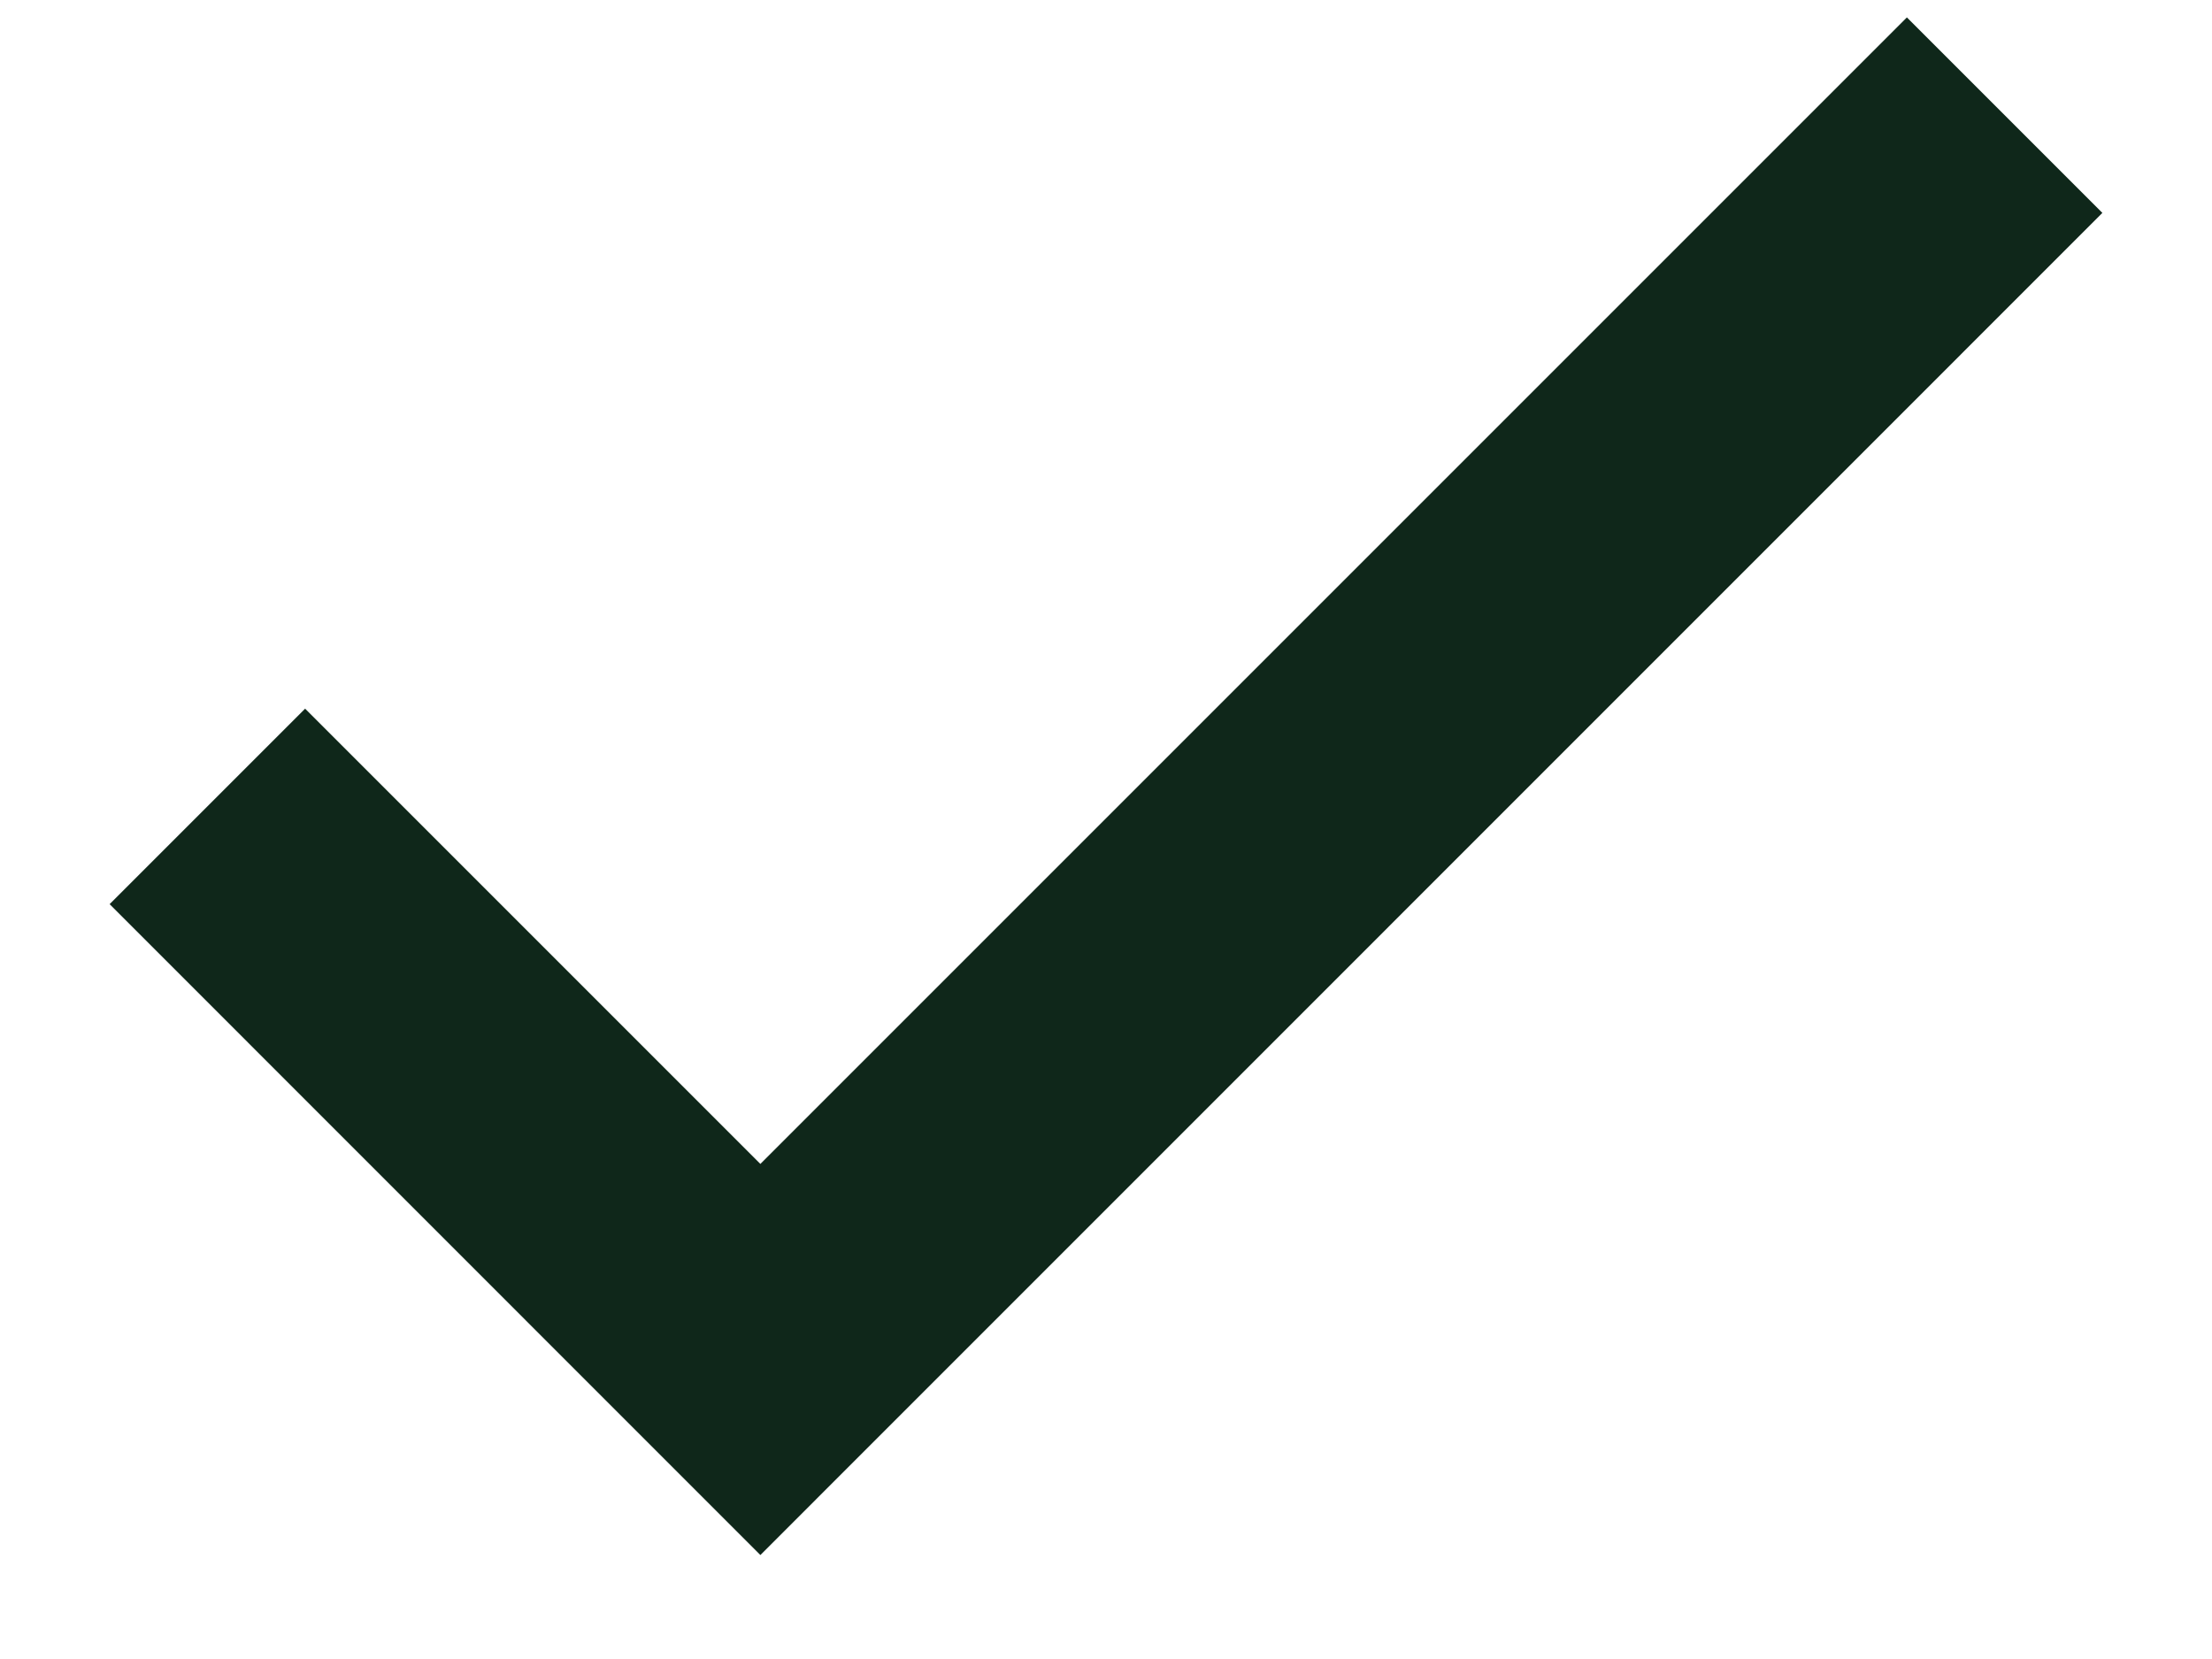
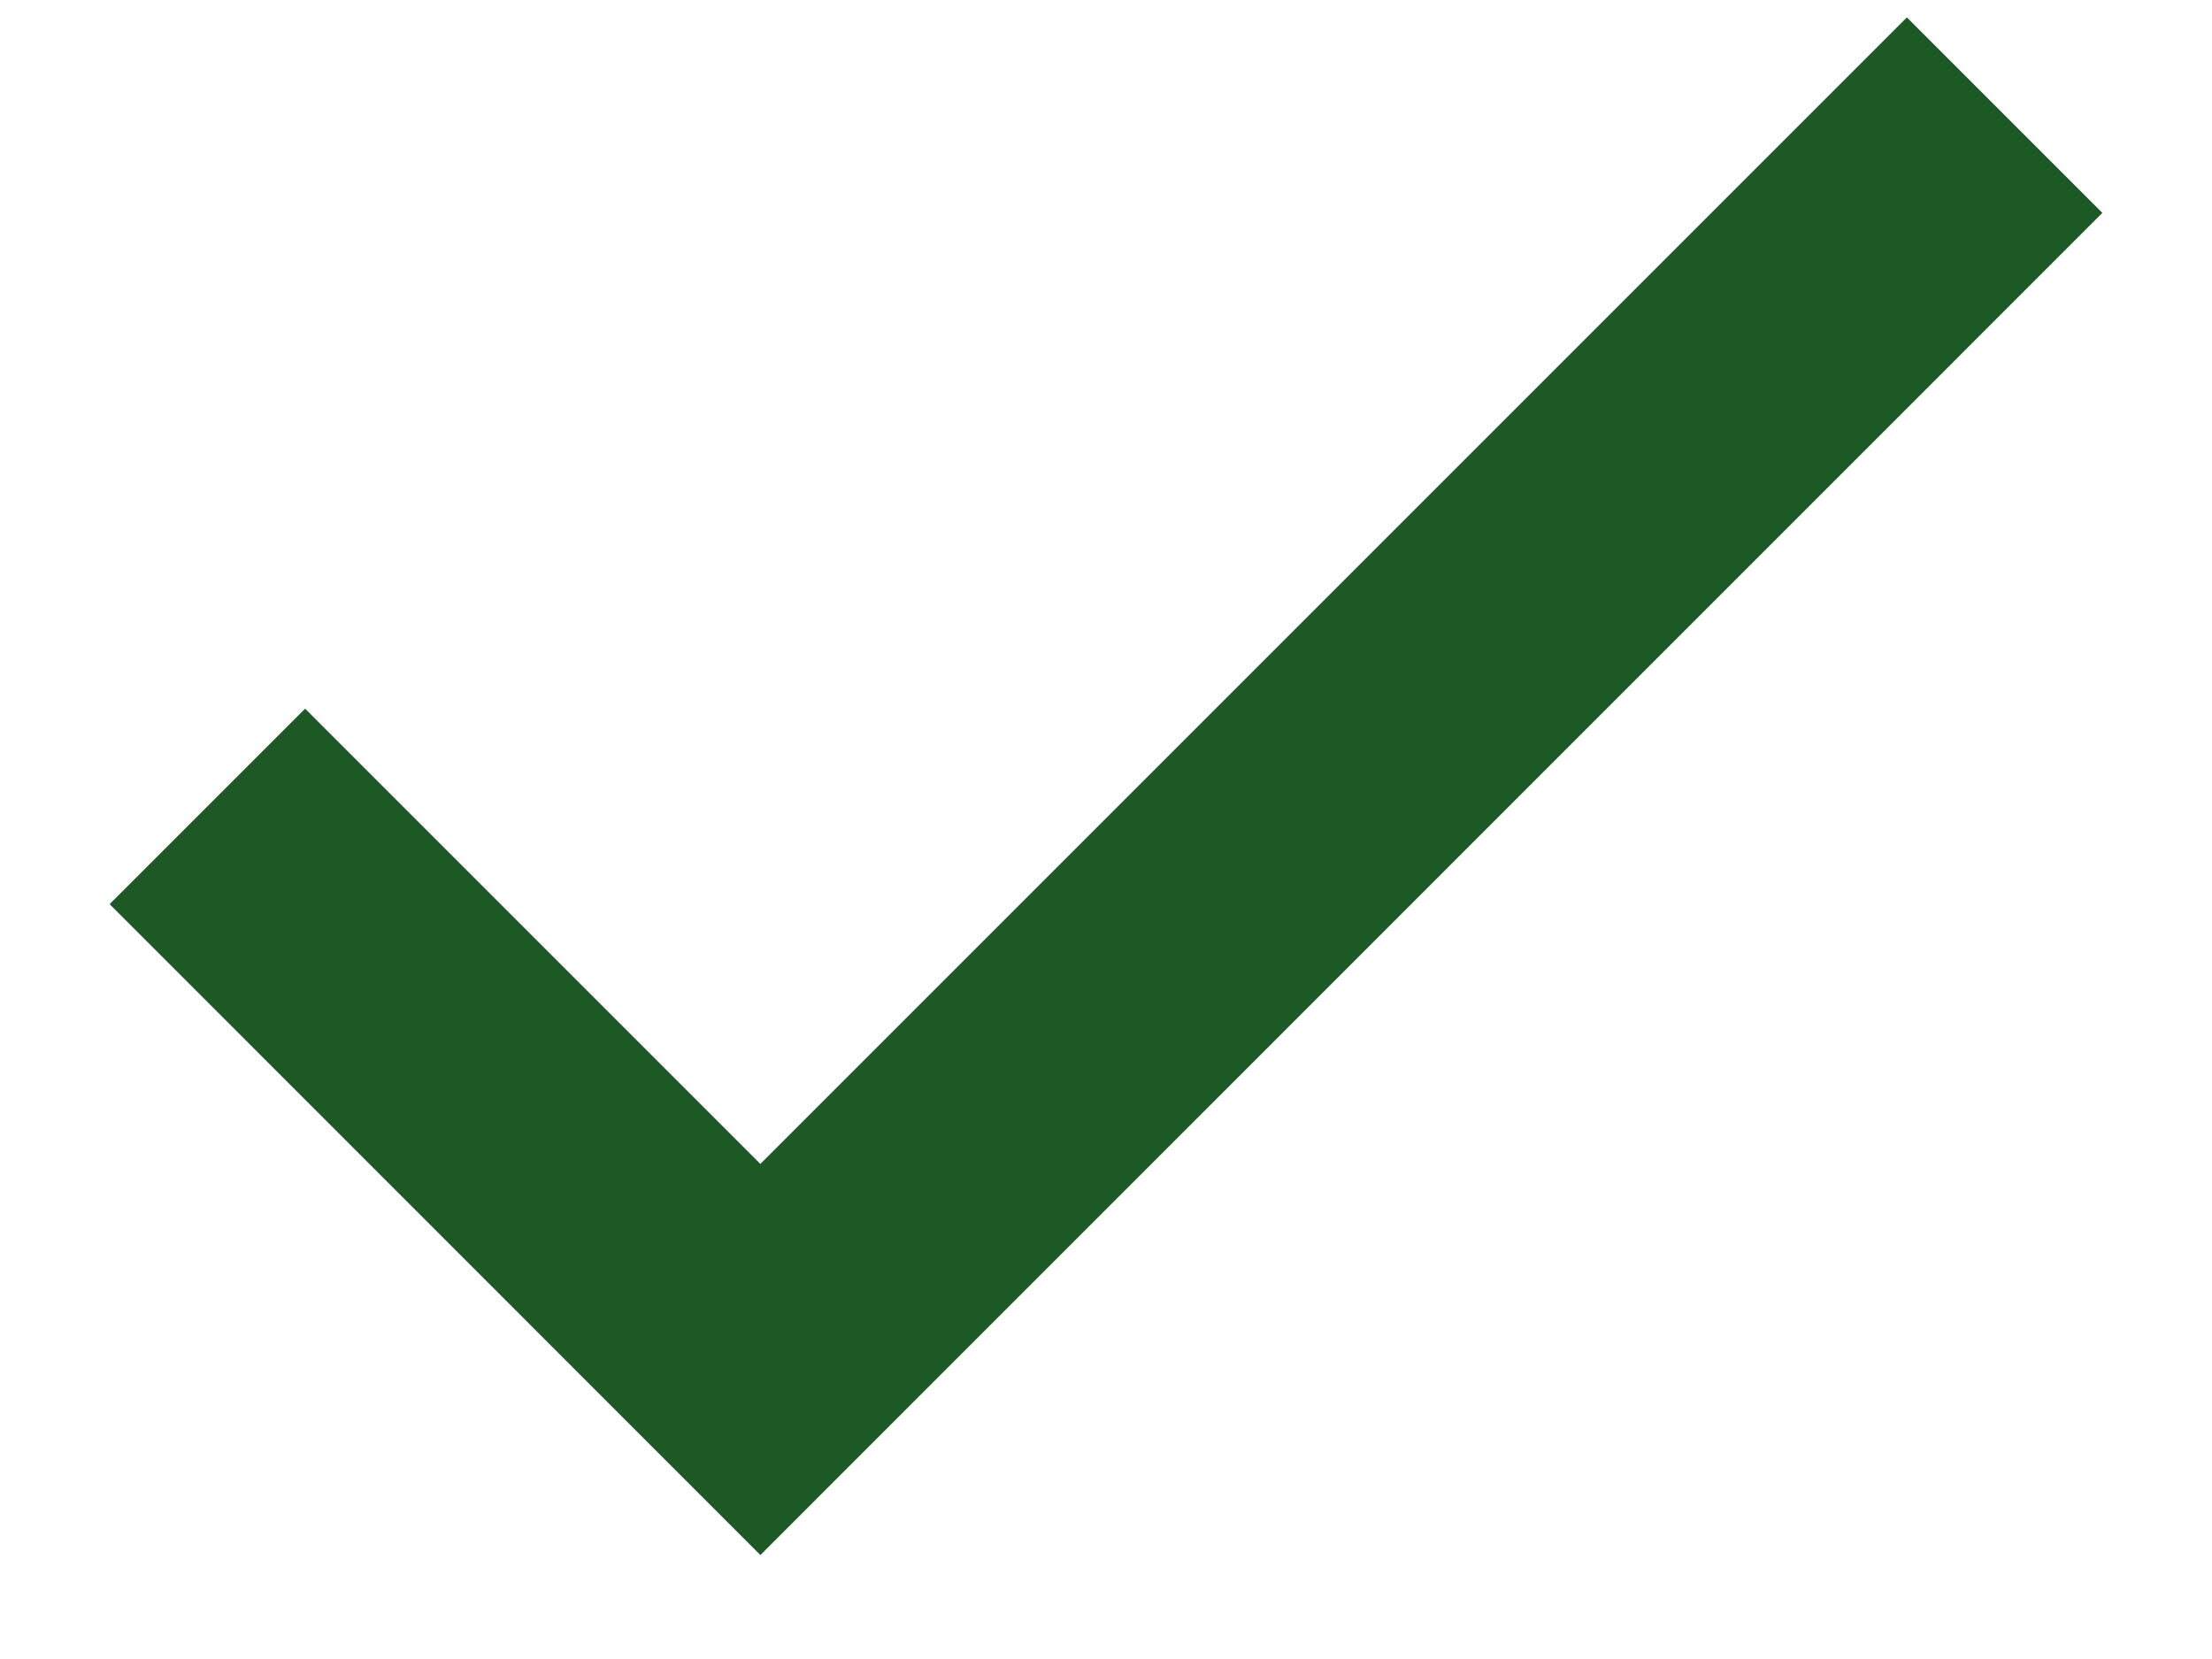
<svg xmlns="http://www.w3.org/2000/svg" width="16" height="12" viewBox="0 0 16 12" fill="none">
-   <path d="M5.5 8.419L2.207 5.126L0.793 6.54L5.5 11.248L15.207 1.54L13.793 0.126L5.5 8.419Z" fill="#0f271a" />
+   <path d="M5.5 8.419L2.207 5.126L0.793 6.54L5.5 11.248L15.207 1.54L13.793 0.126L5.5 8.419Z" fill="#1c5925" />
</svg>
